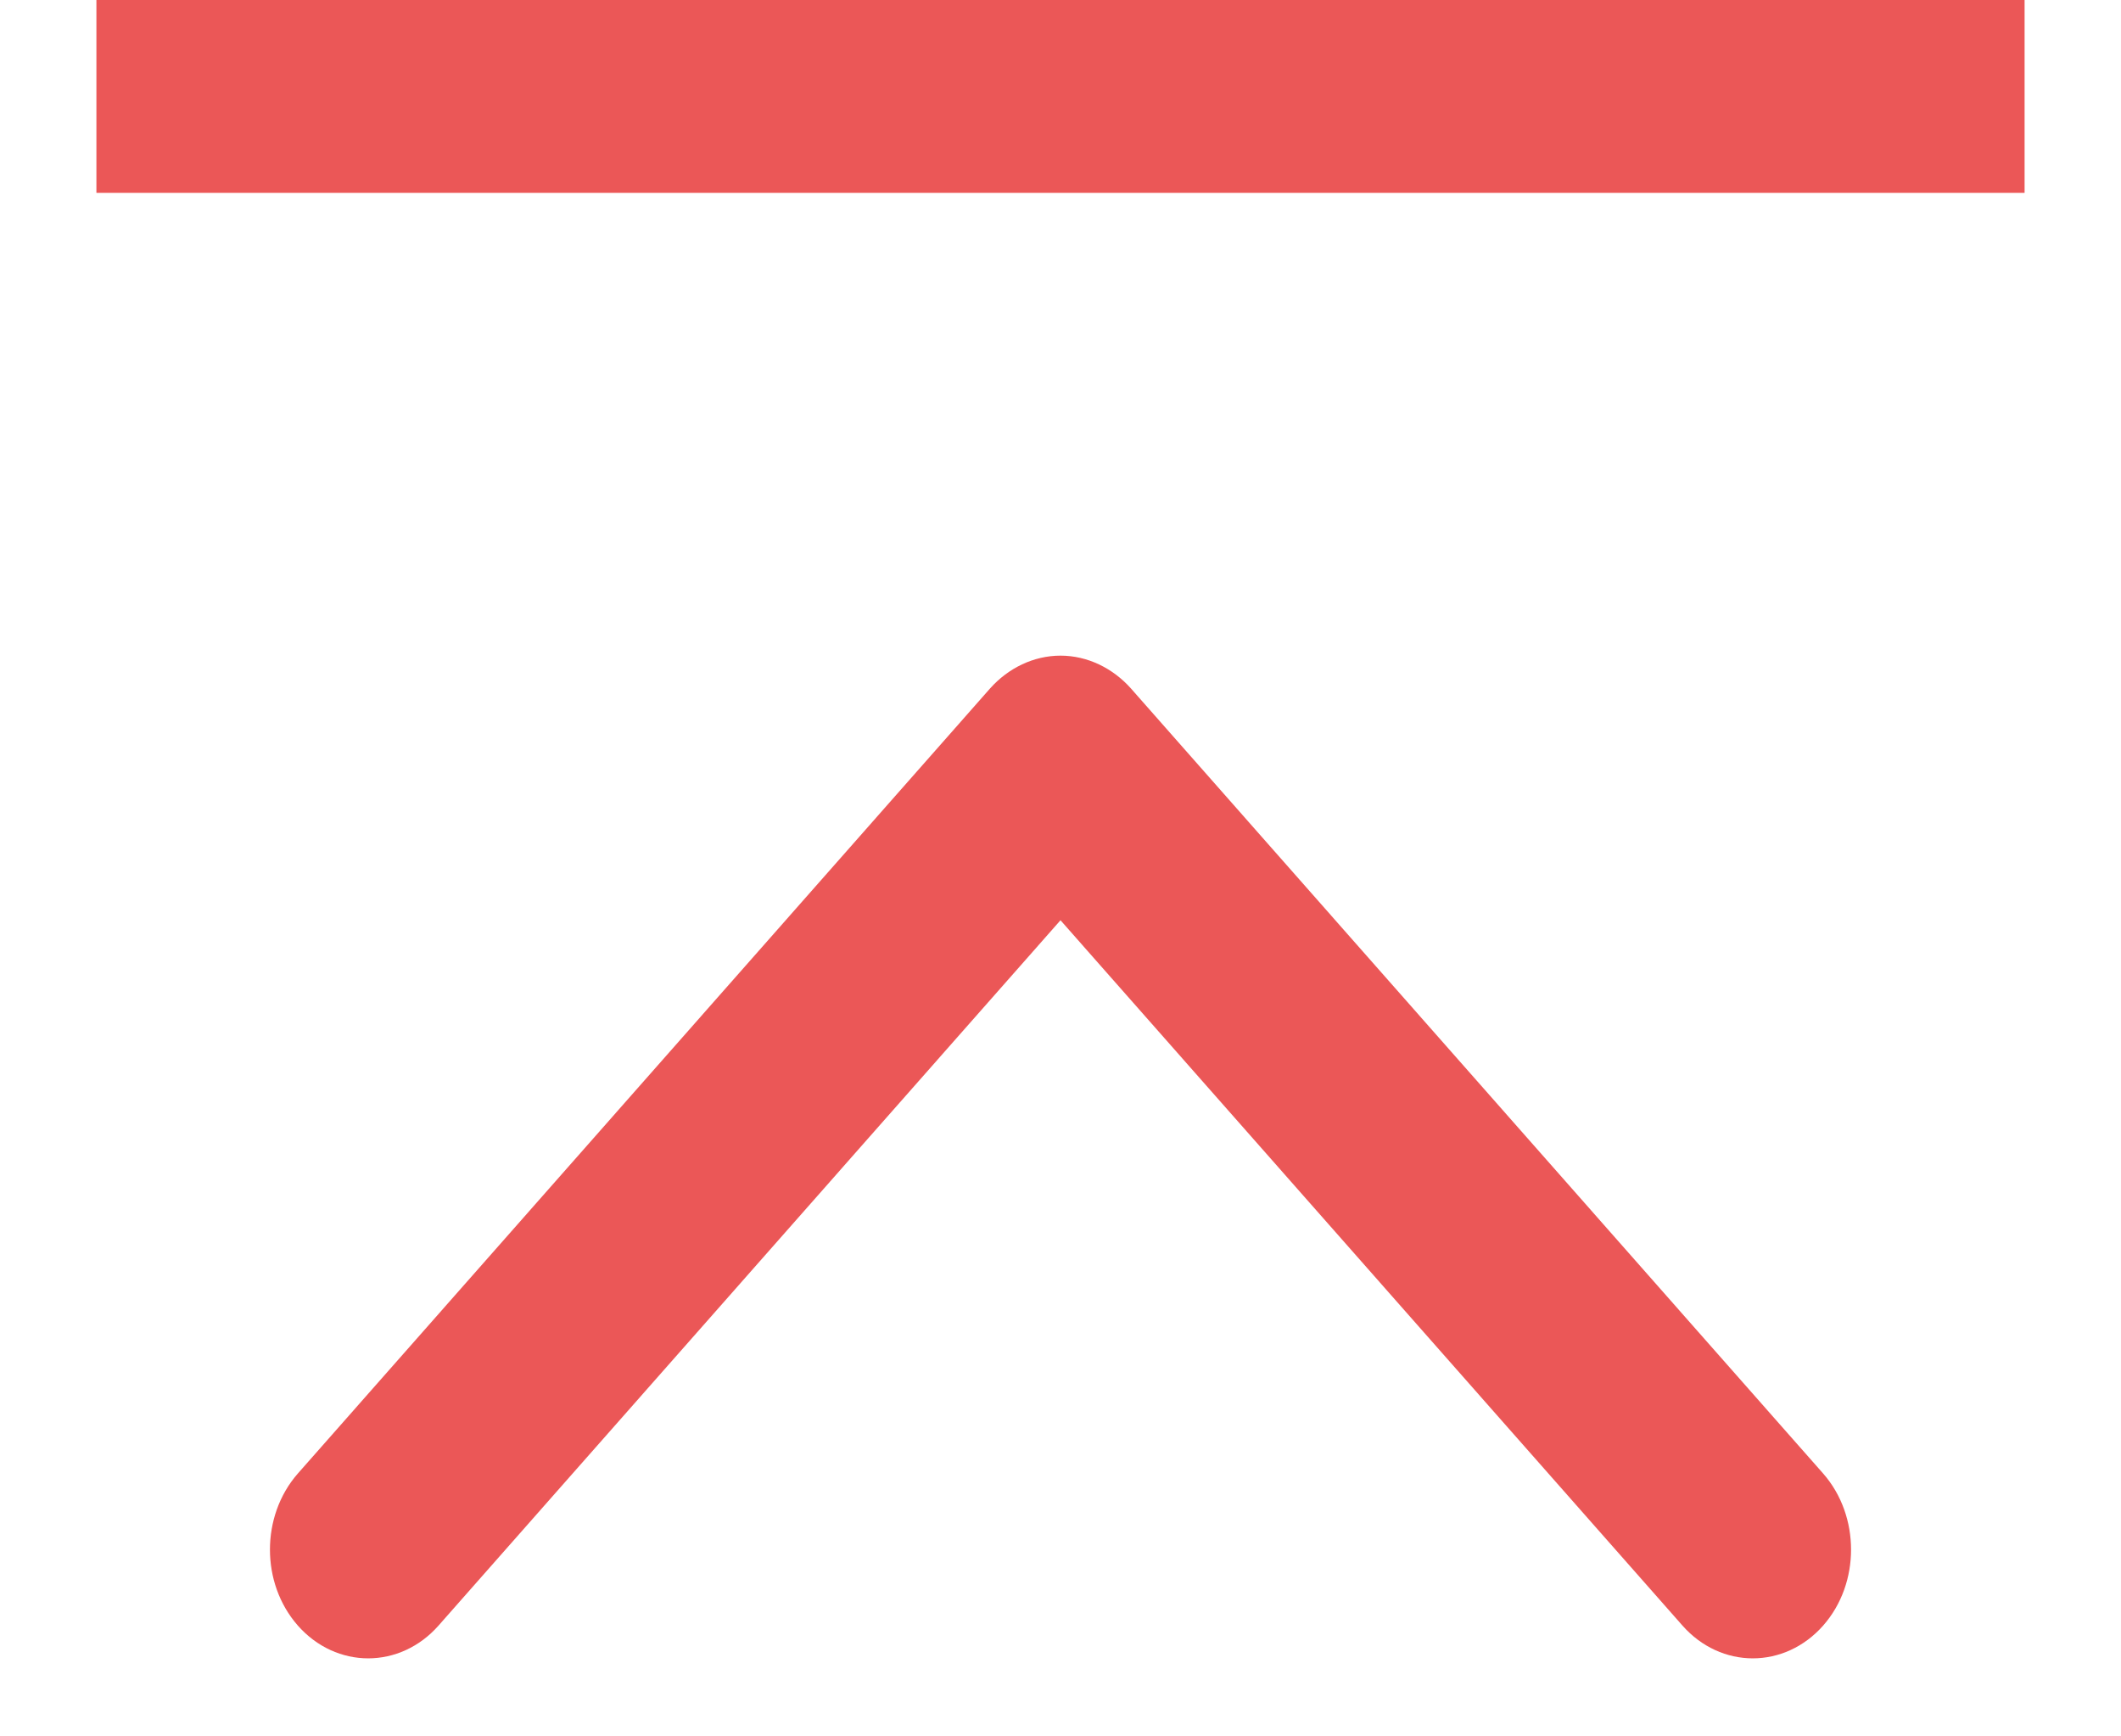
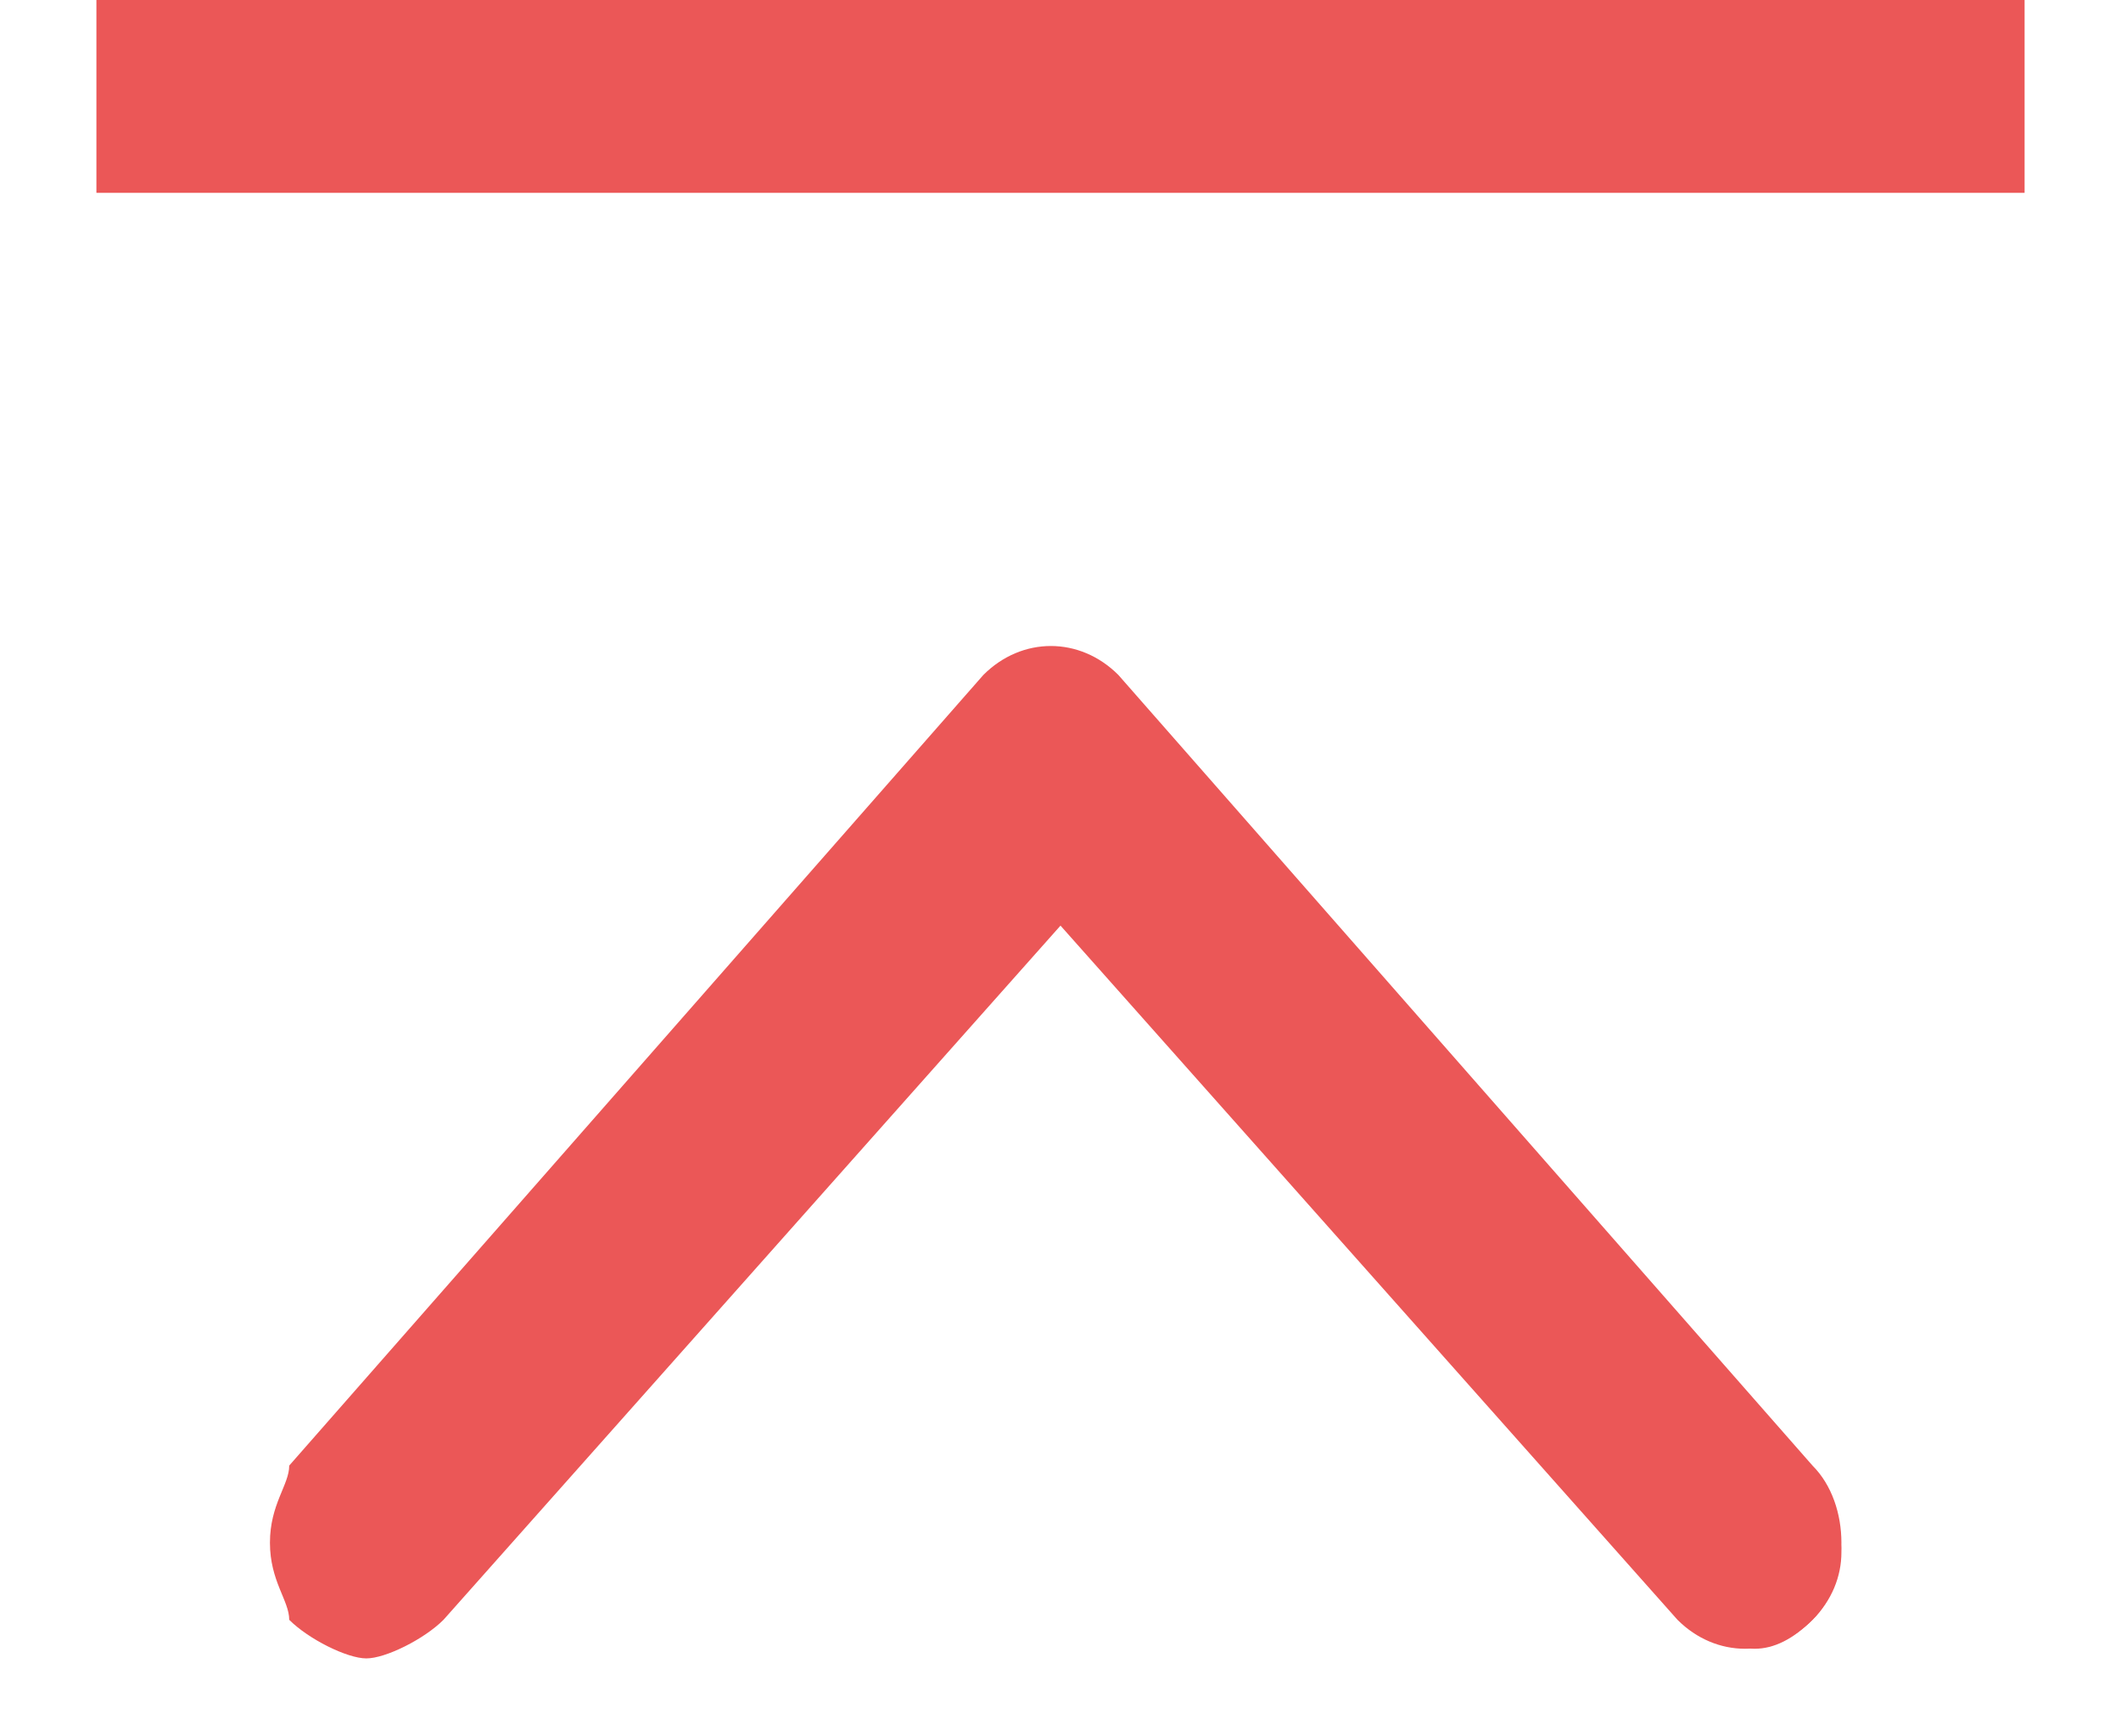
- <svg xmlns="http://www.w3.org/2000/svg" width="11" height="9" viewBox="0 0 11 9" fill="none">
-   <path d="M10 0.5H1" stroke="#EB5757" stroke-linecap="square" />
-   <path fill-rule="evenodd" clip-rule="evenodd" d="M2.199 8.364L5.5 4.621L8.801 8.364C8.961 8.545 9.22 8.545 9.38 8.364C9.54 8.183 9.54 7.889 9.38 7.707L5.79 3.636C5.713 3.55 5.608 3.5 5.5 3.5C5.392 3.5 5.287 3.55 5.21 3.636L1.62 7.707C1.54 7.798 1.5 7.917 1.5 8.036C1.5 8.155 1.54 8.273 1.62 8.364C1.78 8.545 2.039 8.545 2.199 8.364Z" fill="#EB5757" stroke="#EB5757" stroke-width="0.2" />
+ <svg xmlns="http://www.w3.org/2000/svg" version="1.1" id="Layer_1" x="0px" y="0px" viewBox="0 0 11 9" style="enable-background:new 0 0 11 9;" xml:space="preserve">
+   <style type="text/css">
+ 	.st0{fill:#EB5757;}
+ 	.st1{fill-rule:evenodd;clip-rule:evenodd;fill:#EB5757;}
+ </style>
+   <g>
+     <g>
+       <rect x="0.5" class="st0" width="10" height="1" />
+     </g>
+     <g>
+       <path class="st1" d="M2.2,8.4l3.3-3.7l3.3,3.7c0.2,0.2,0.4,0.2,0.6,0c0.2-0.2,0.2-0.5,0-0.7L5.8,3.6C5.7,3.5,5.6,3.5,5.5,3.5    c-0.1,0-0.2,0-0.3,0.1L1.6,7.7C1.5,7.8,1.5,7.9,1.5,8c0,0.1,0,0.2,0.1,0.3C1.8,8.5,2,8.5,2.2,8.4z" />
+       <path class="st0" d="M1.9,8.6C1.9,8.6,1.9,8.6,1.9,8.6c-0.1,0-0.3-0.1-0.4-0.2C1.5,8.3,1.4,8.2,1.4,8s0.1-0.3,0.1-0.4l3.6-4.1    c0.2-0.2,0.5-0.2,0.7,0l3.6,4.1c0.2,0.2,0.2,0.6,0,0.8c-0.2,0.2-0.5,0.2-0.7,0L5.5,4.8L2.3,8.4C2.2,8.5,2,8.6,1.9,8.6z M5.5,3.6    c-0.1,0-0.2,0-0.2,0.1L1.7,7.8C1.6,7.8,1.6,7.9,1.6,8s0,0.2,0.1,0.3c0.1,0.1,0.1,0.1,0.2,0.1h0c0.1,0,0.2,0,0.2-0.1l3.4-3.8    l3.4,3.8c0.1,0.1,0.3,0.1,0.4,0c0.1-0.1,0.1-0.4,0-0.5L5.7,3.7C5.7,3.6,5.6,3.6,5.5,3.6z" />
+     </g>
+   </g>
</svg>
